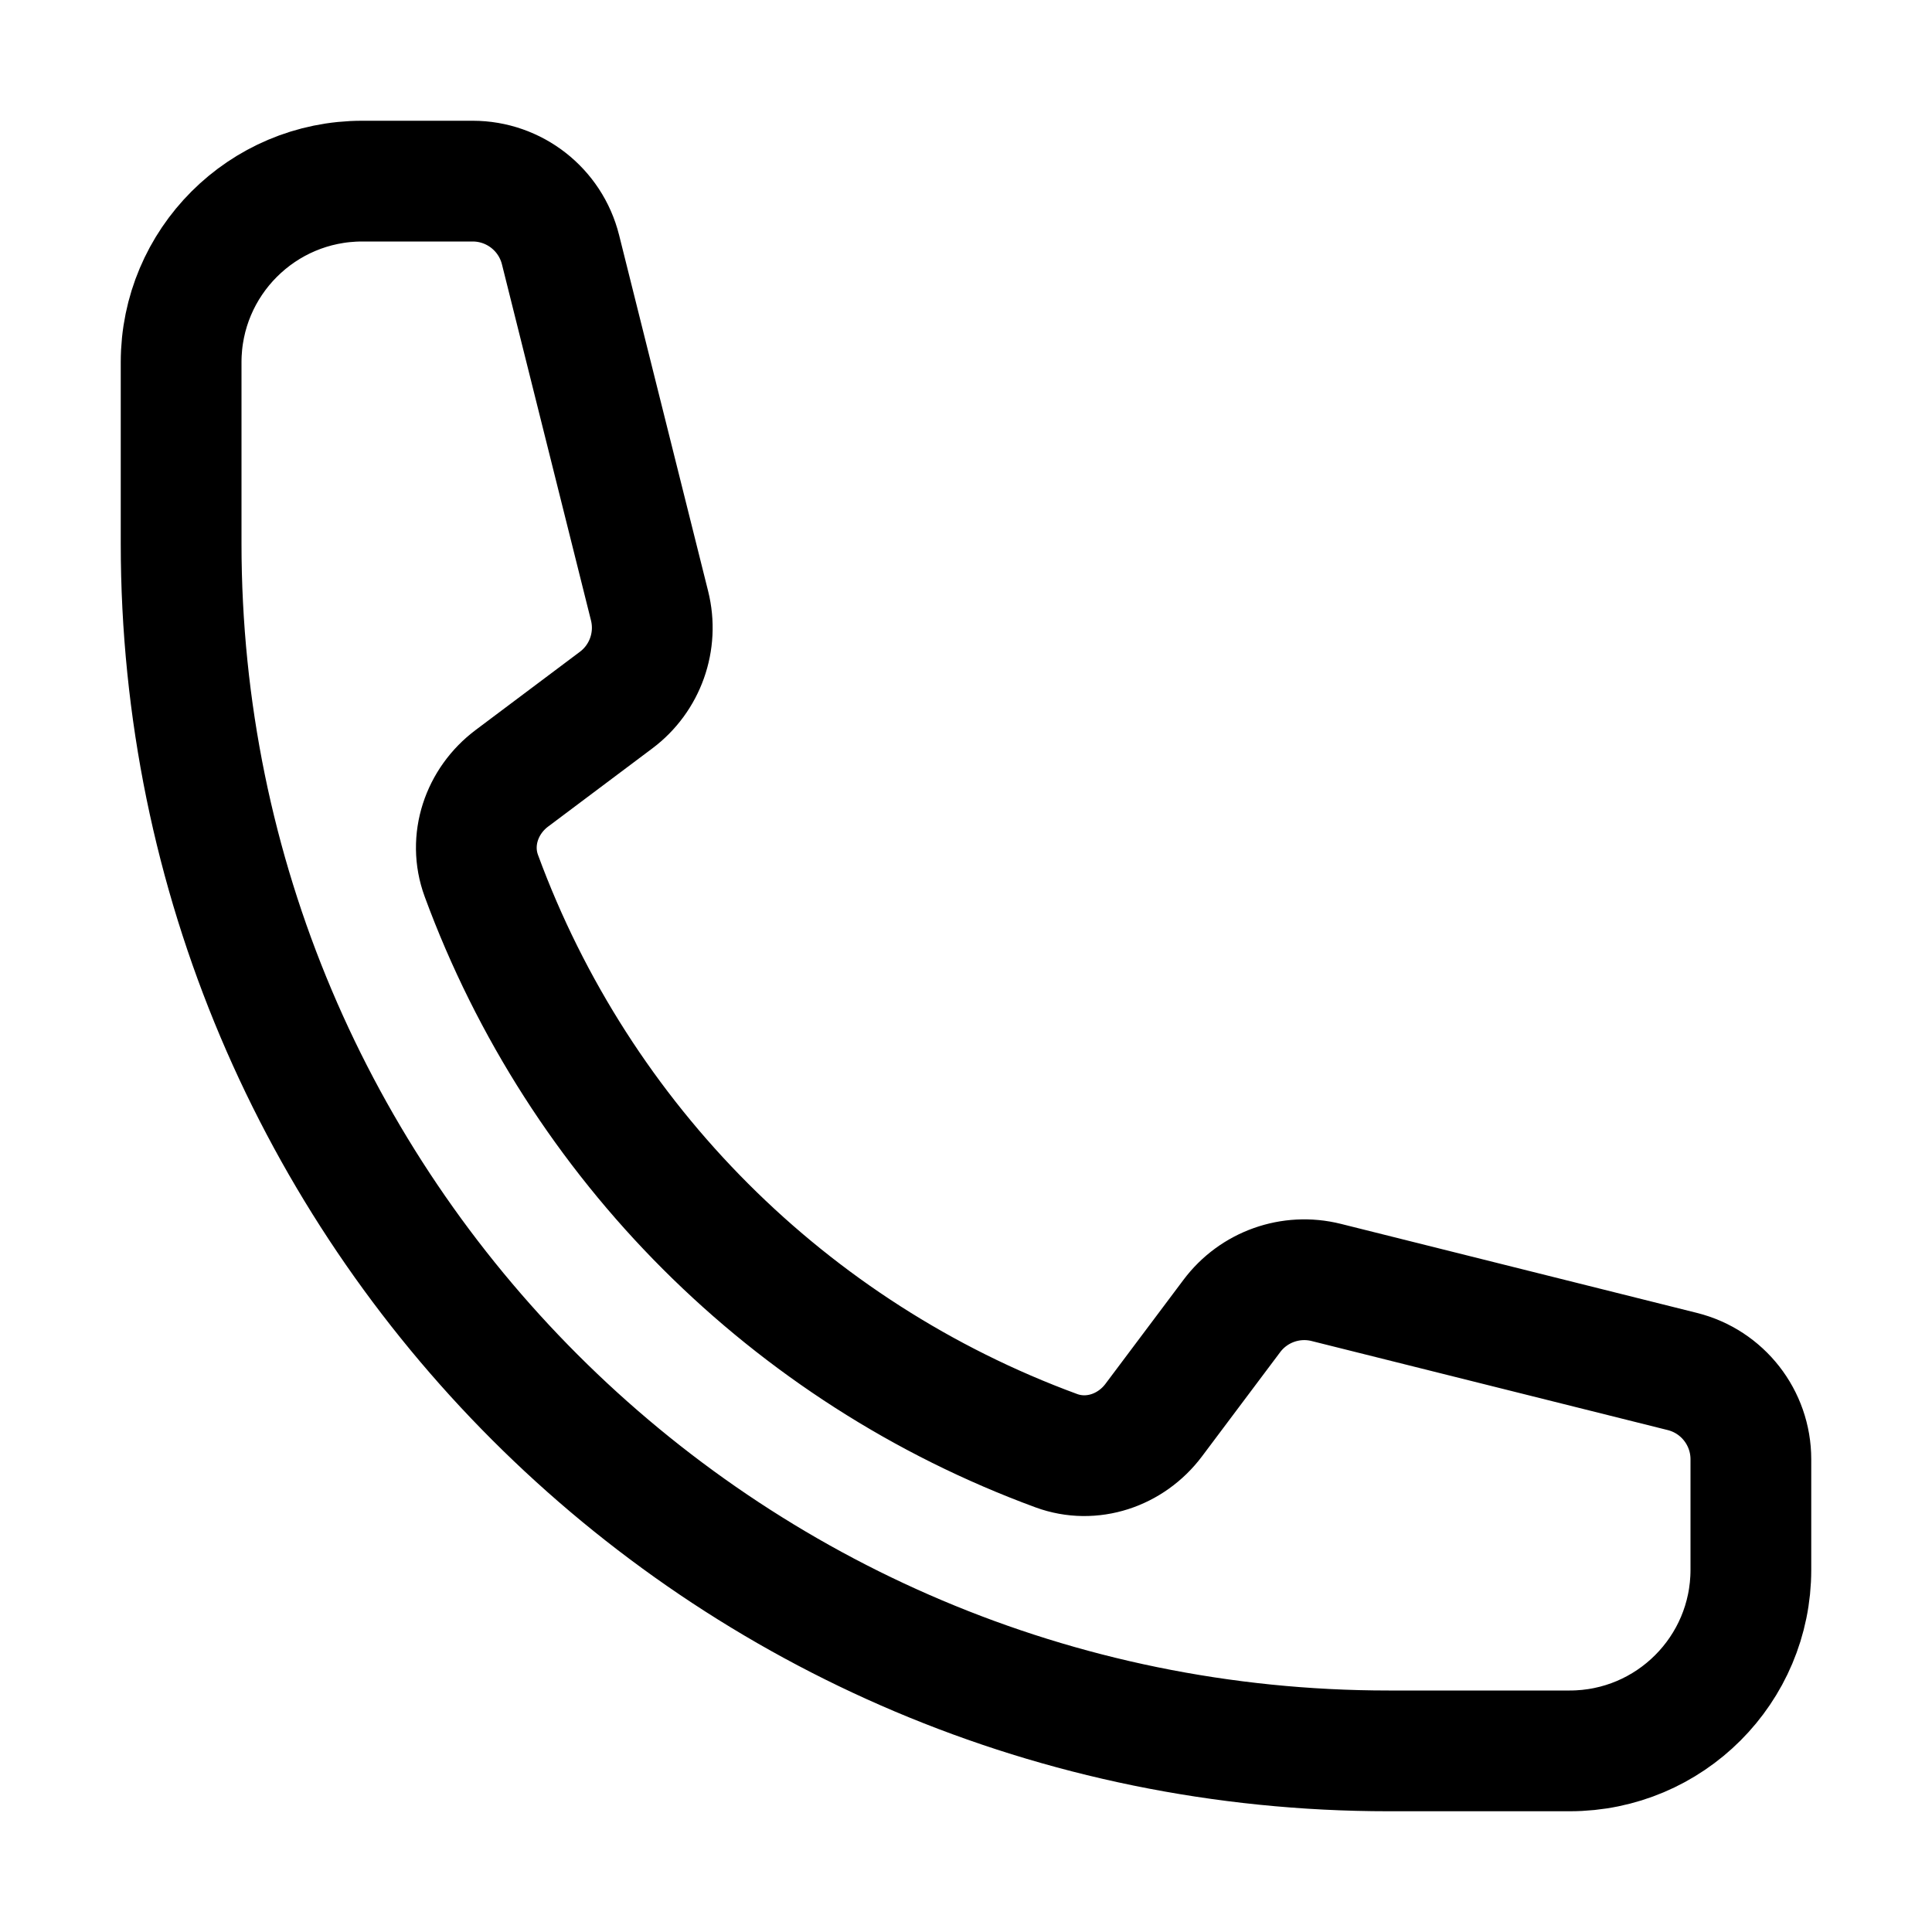
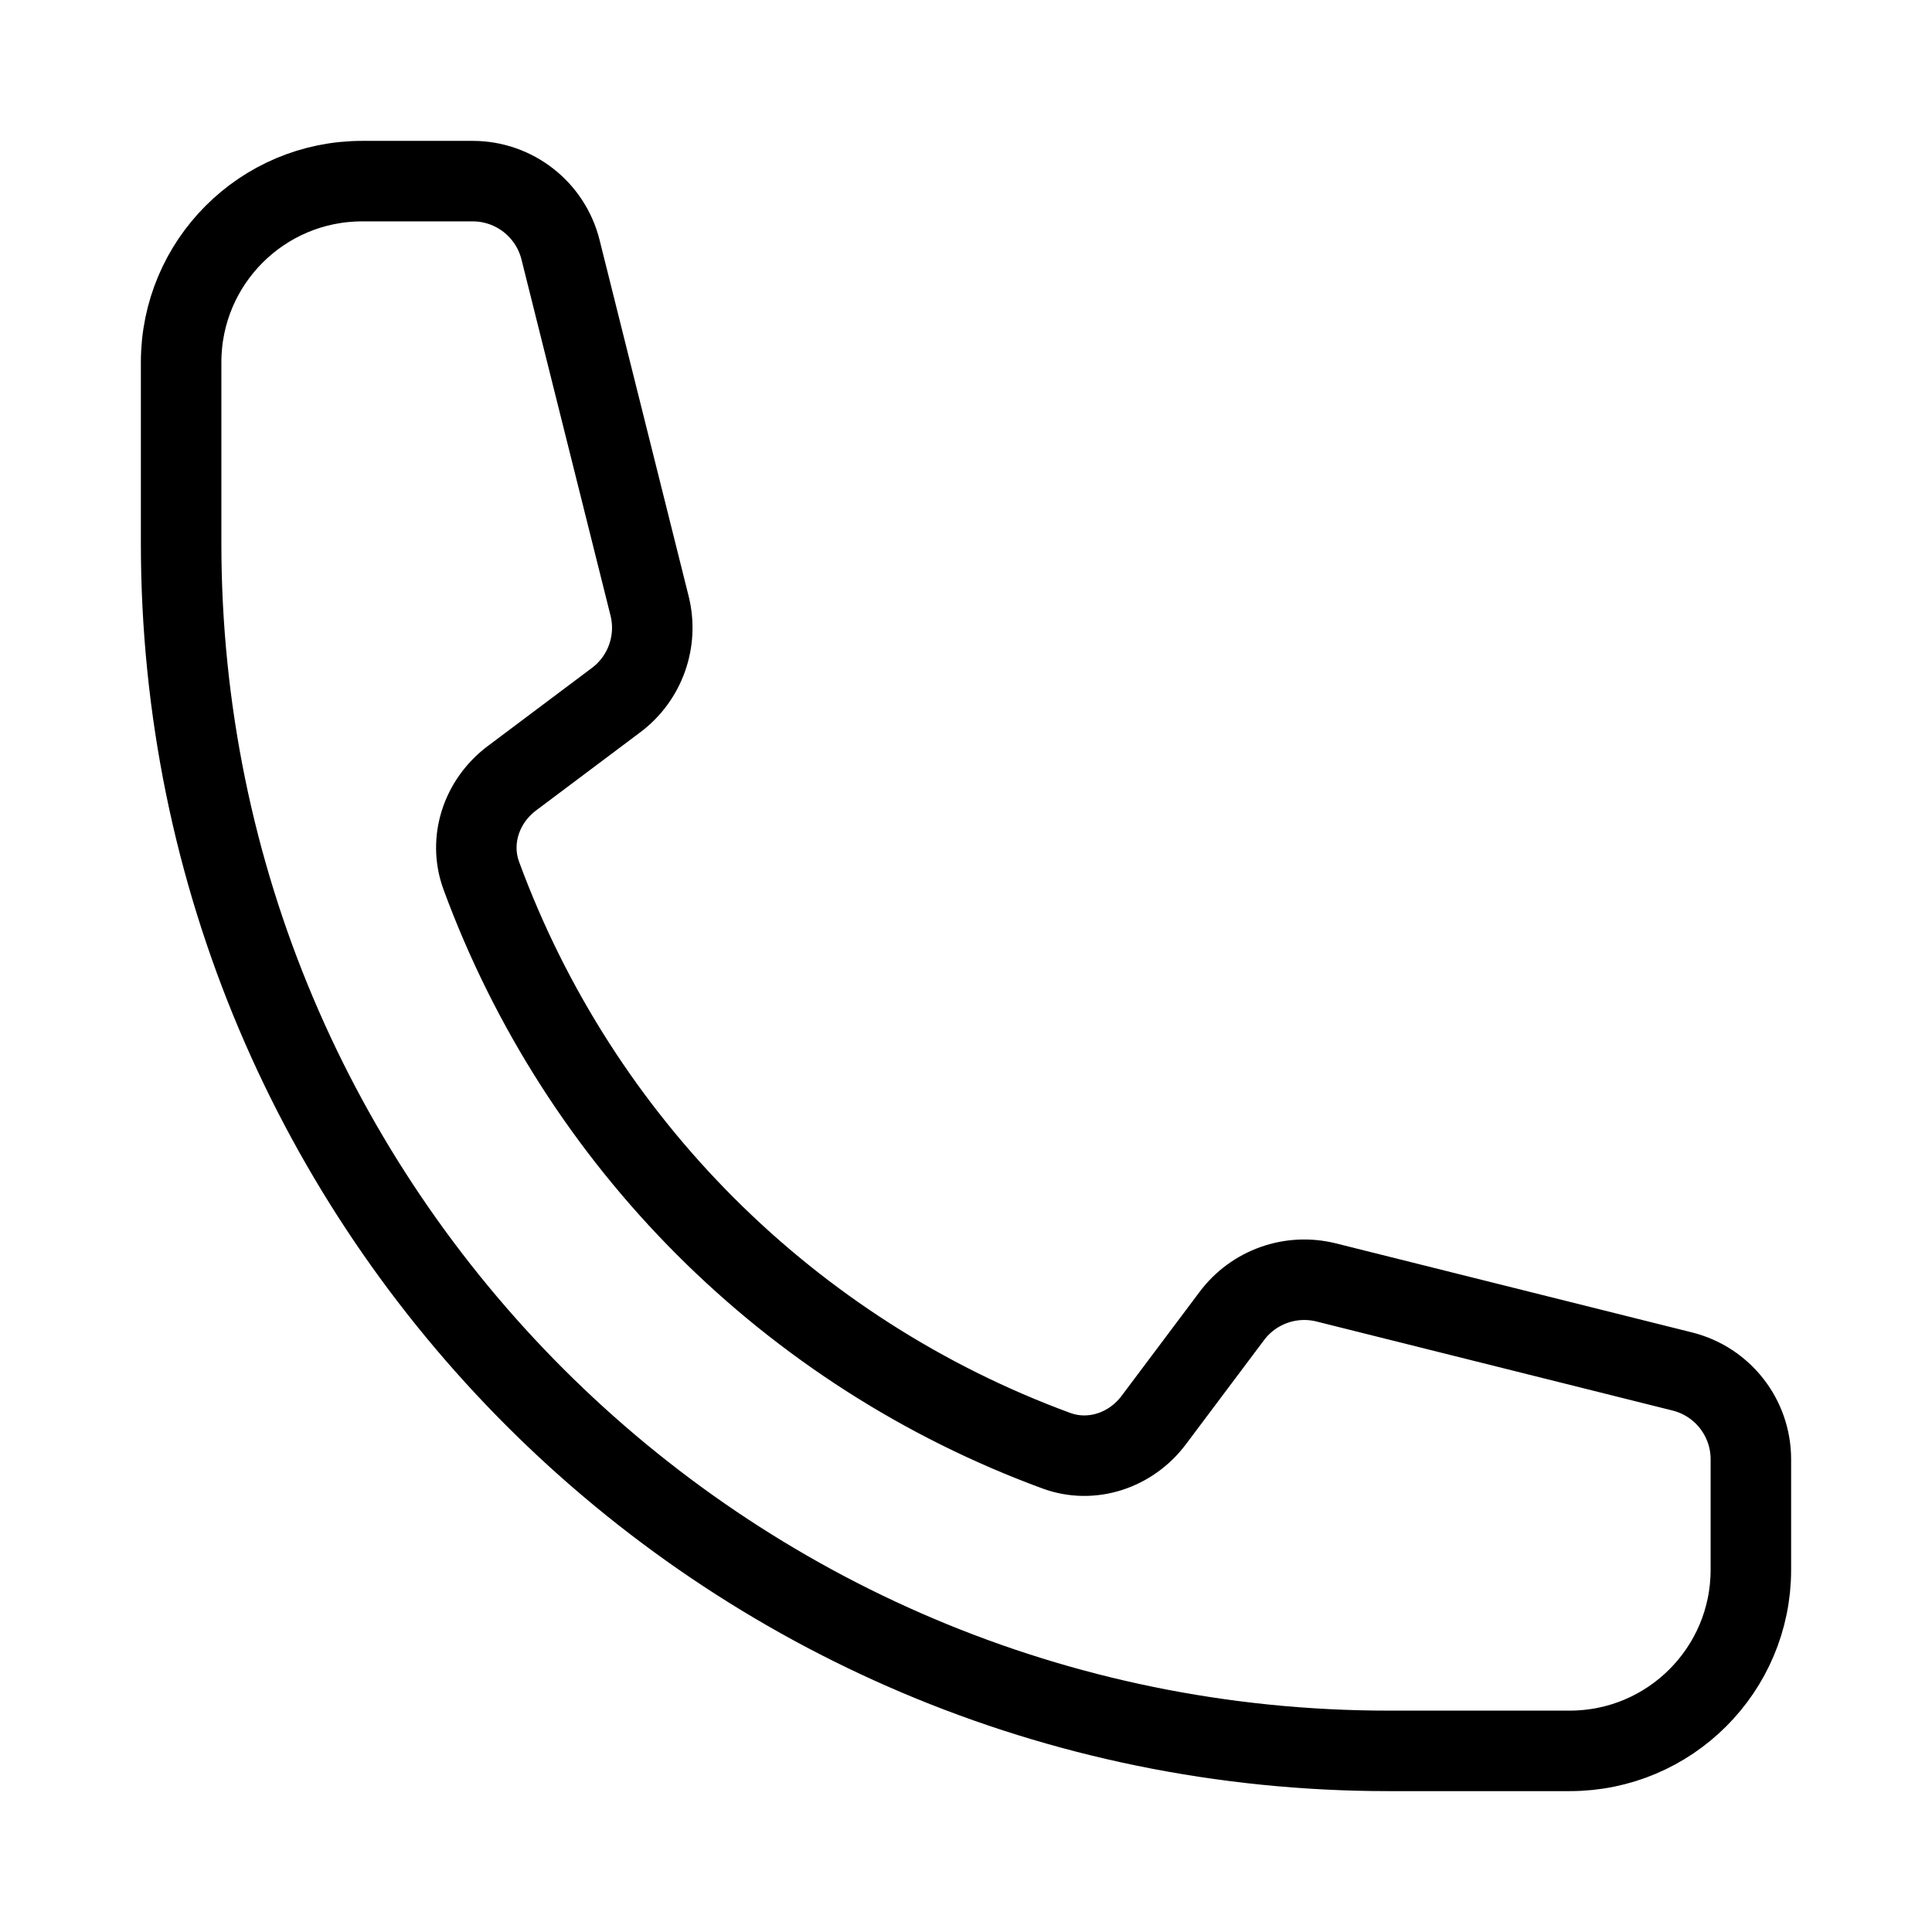
- <svg xmlns="http://www.w3.org/2000/svg" fill="none" stroke="currentColor" stroke-width="1.5" aria-hidden="true" viewBox="0 0 24 24">
+ <svg xmlns="http://www.w3.org/2000/svg" fill="none" stroke="currentColor" aria-hidden="true" viewBox="0 0 24 24">
  <path stroke-linecap="round" stroke-linejoin="round" d="M2.25 6.75c0 8.284 6.716 15 15 15h2.25a2.25 2.25 0 0 0 2.25-2.25v-1.372c0-.516-.351-.966-.852-1.091l-4.423-1.106c-.44-.11-.902.055-1.173.417l-.97 1.293c-.282.376-.769.542-1.21.38a12.035 12.035 0 0 1-7.143-7.143c-.162-.441.004-.928.38-1.21l1.293-.97c.363-.271.527-.734.417-1.173L6.963 3.102a1.125 1.125 0 0 0-1.091-.852H4.5A2.25 2.25 0 0 0 2.25 4.5v2.25Z" />
</svg>
